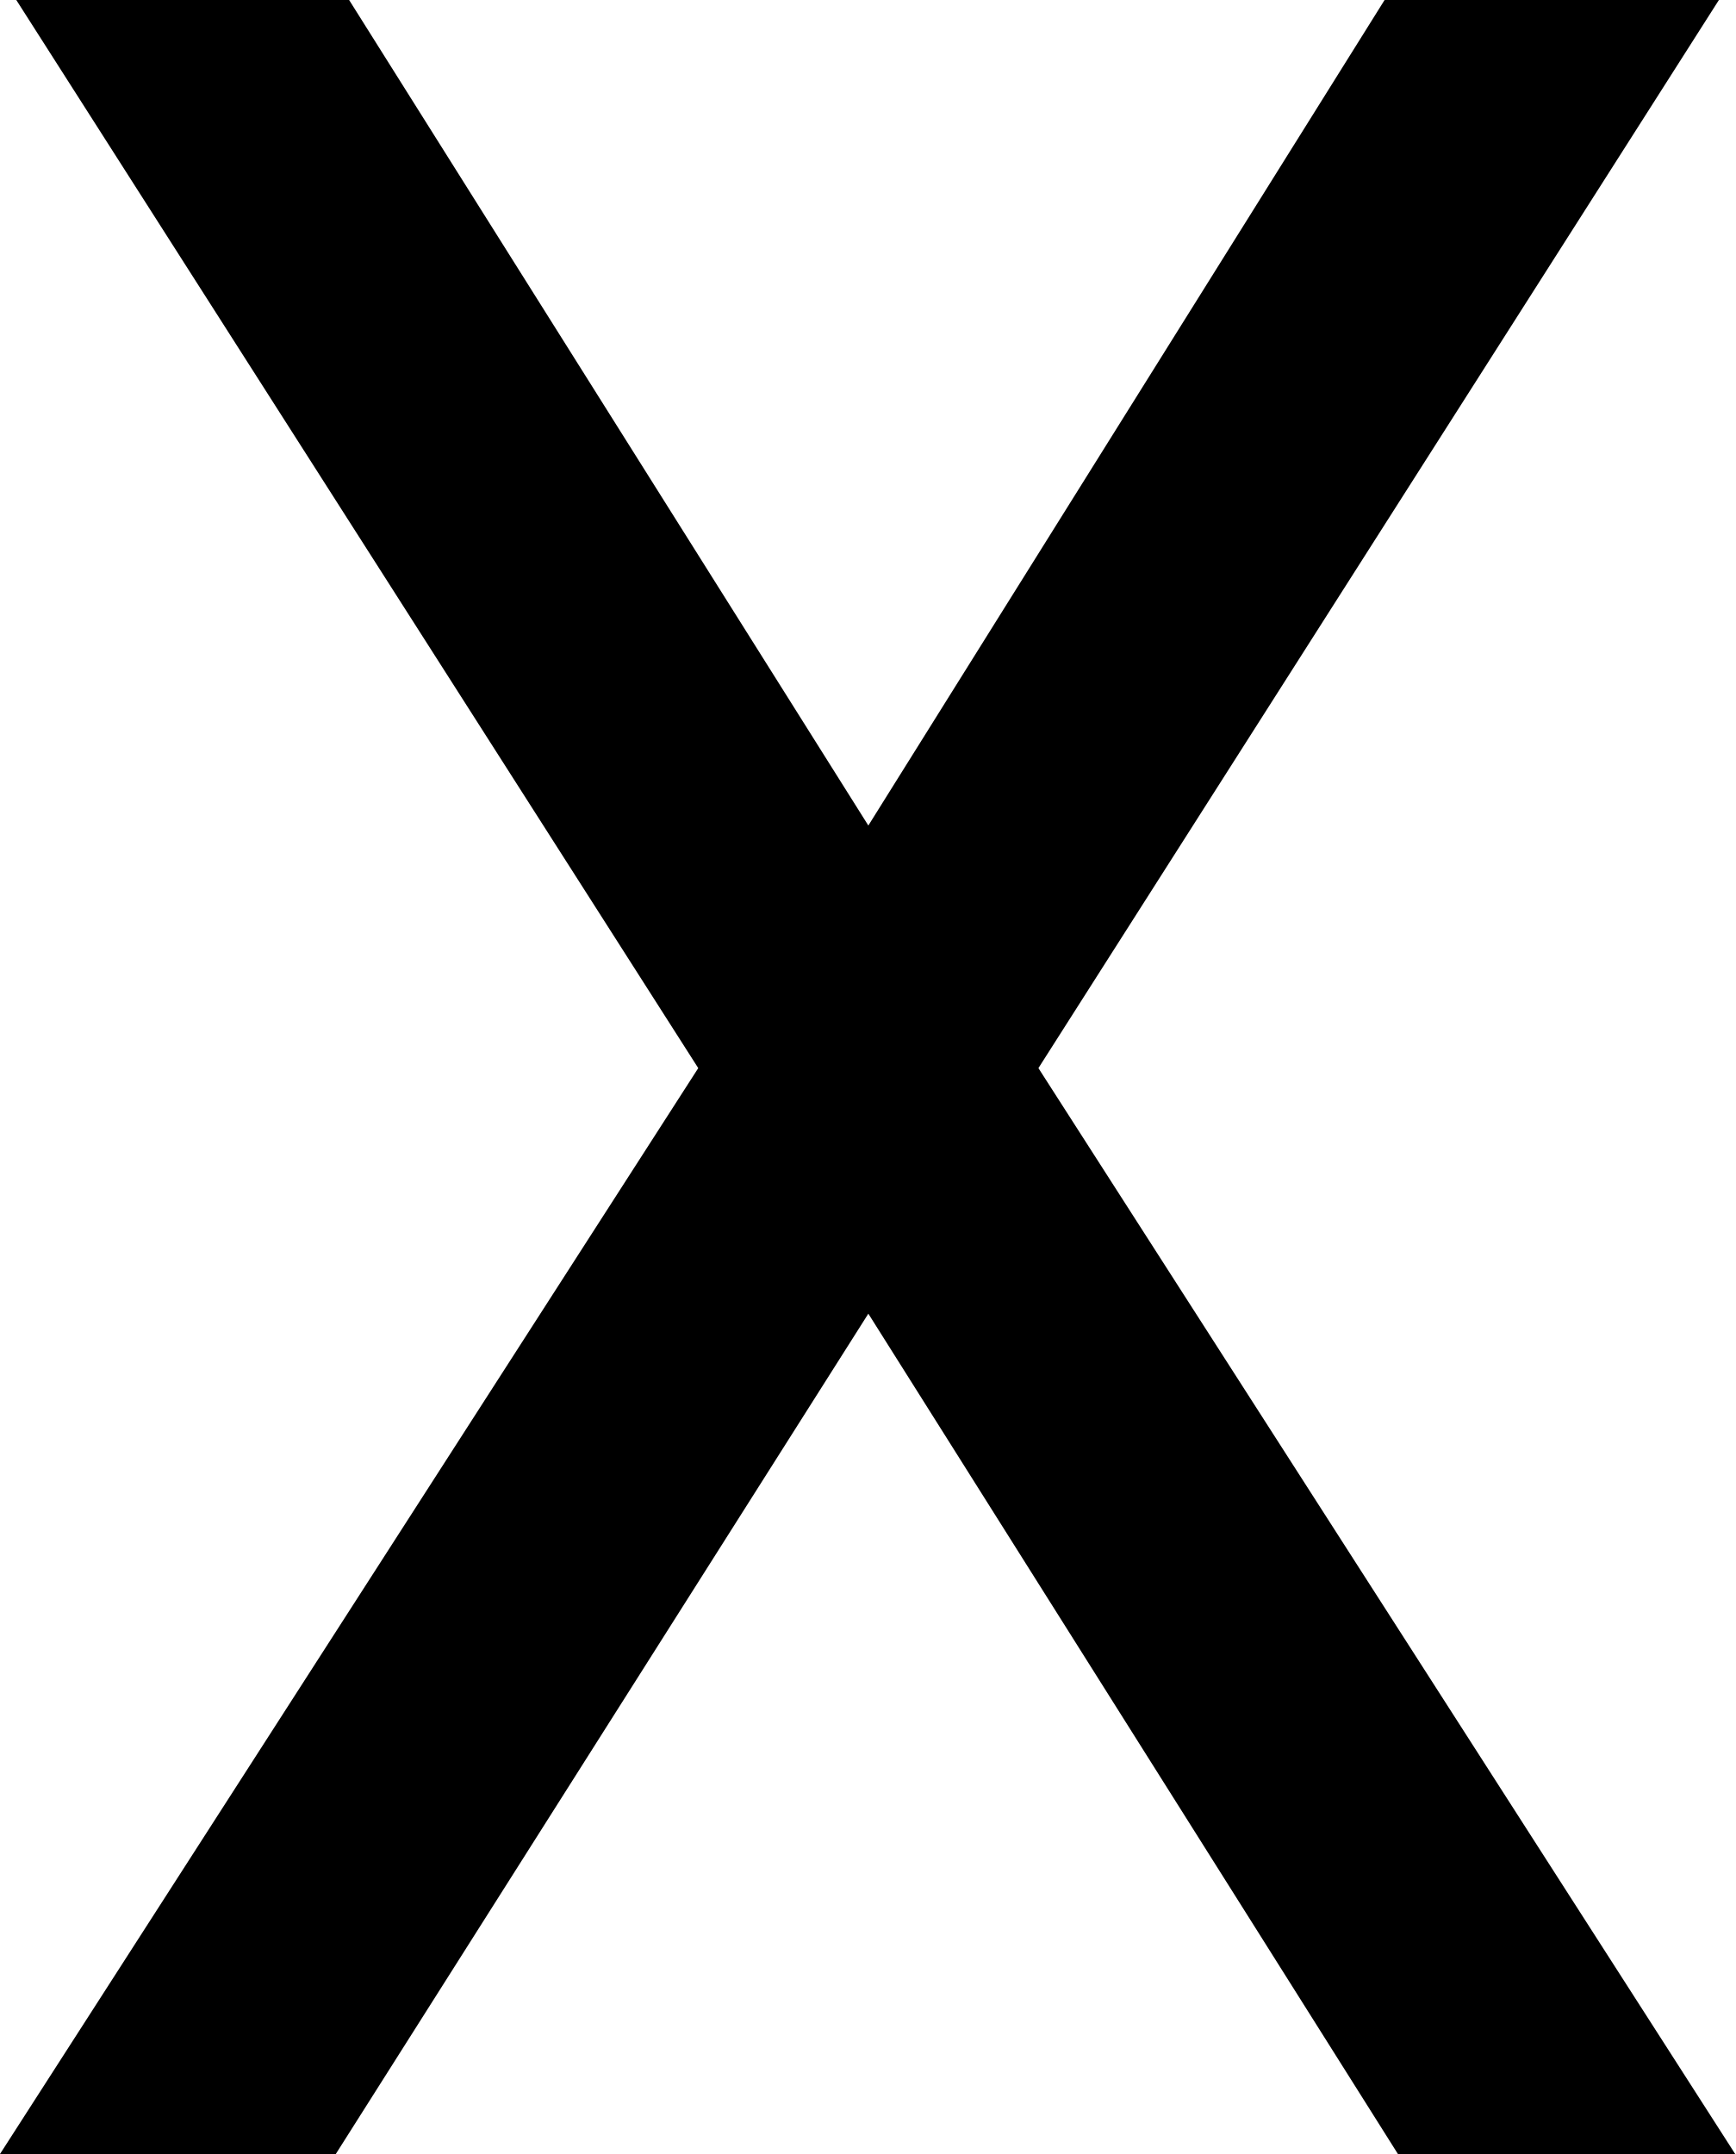
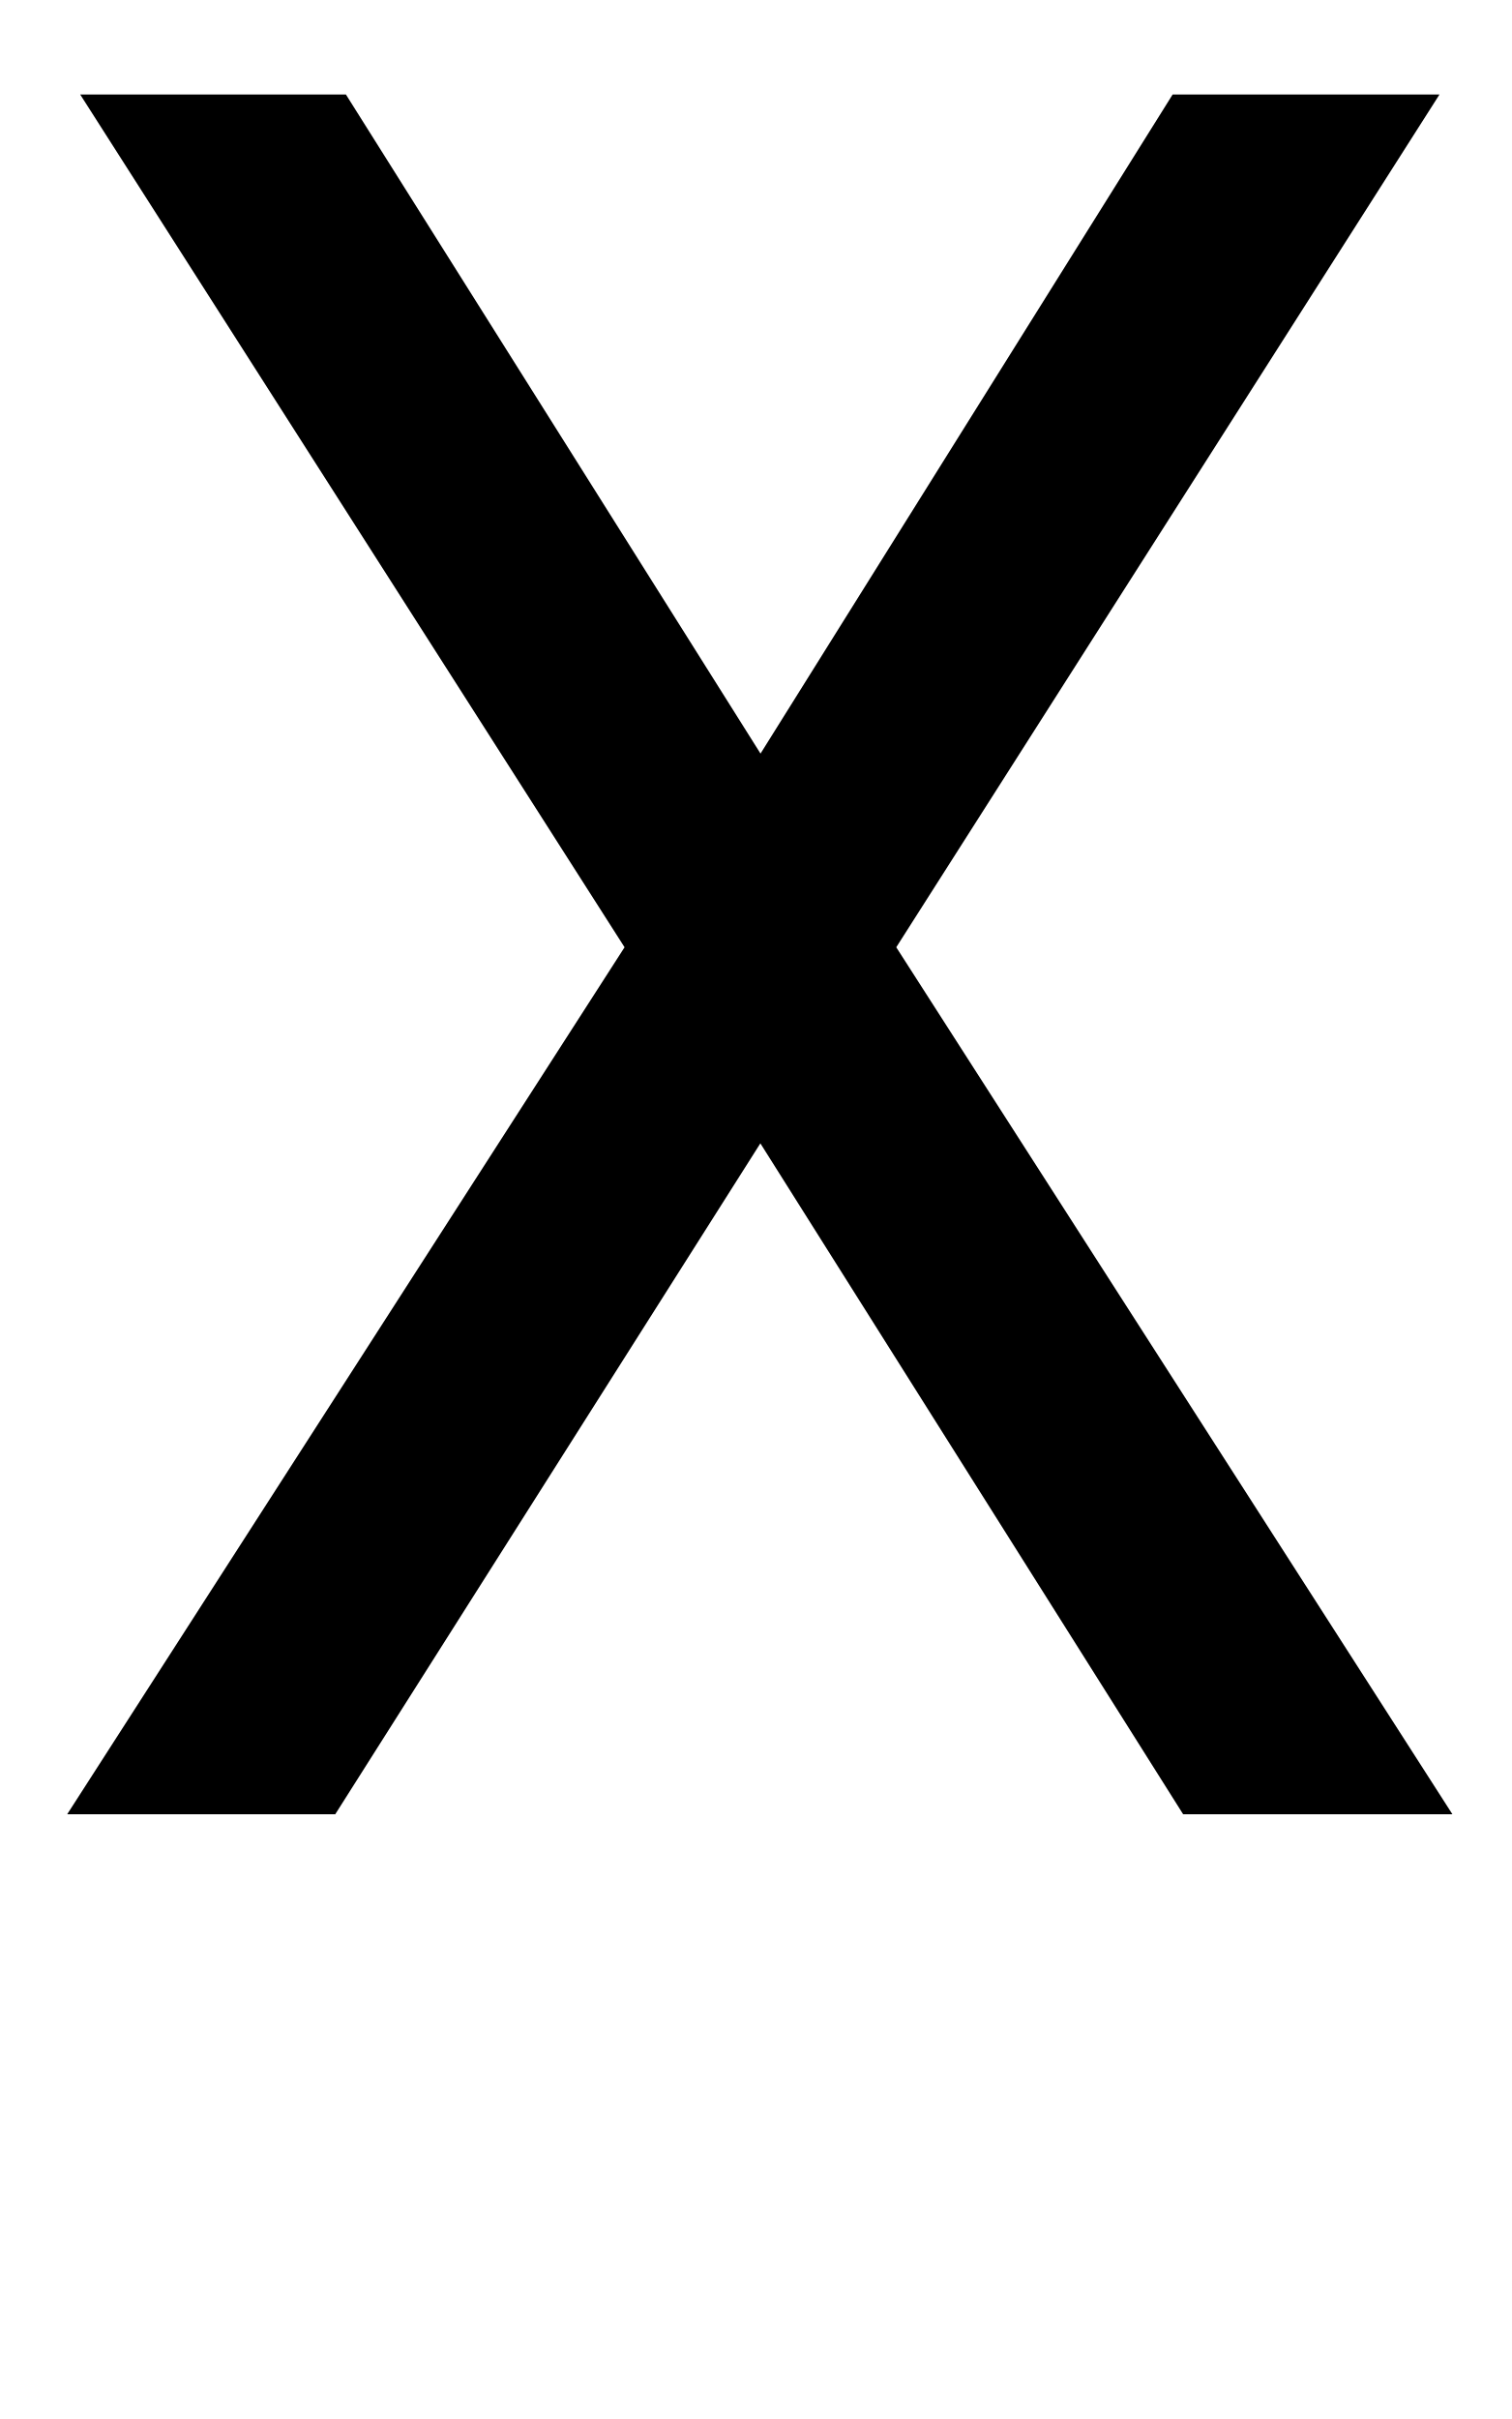
- <svg xmlns="http://www.w3.org/2000/svg" version="1.1" width="25.78" height="32" viewBox="0 0 25.78 32">
-   <path d="M12.901 12.264L20.571 1.7763568394002505e-15H25.538L15.428 15.868 25.78 32H20.769L12.901 19.516 4.989 32H0L10.374 15.868 0.242 0H5.187Z" />
+ <svg xmlns="http://www.w3.org/2000/svg" version="1.1" width="20" height="32" viewBox="0 0 20 32">
+   <path d="M10.063 9.969l5.453-8.719h3.531l-7.188 11.281 7.359 11.469h-3.563l-5.594-8.875-5.625 8.875h-3.547l7.375-11.469-7.203-11.281h3.516z" />
</svg>
